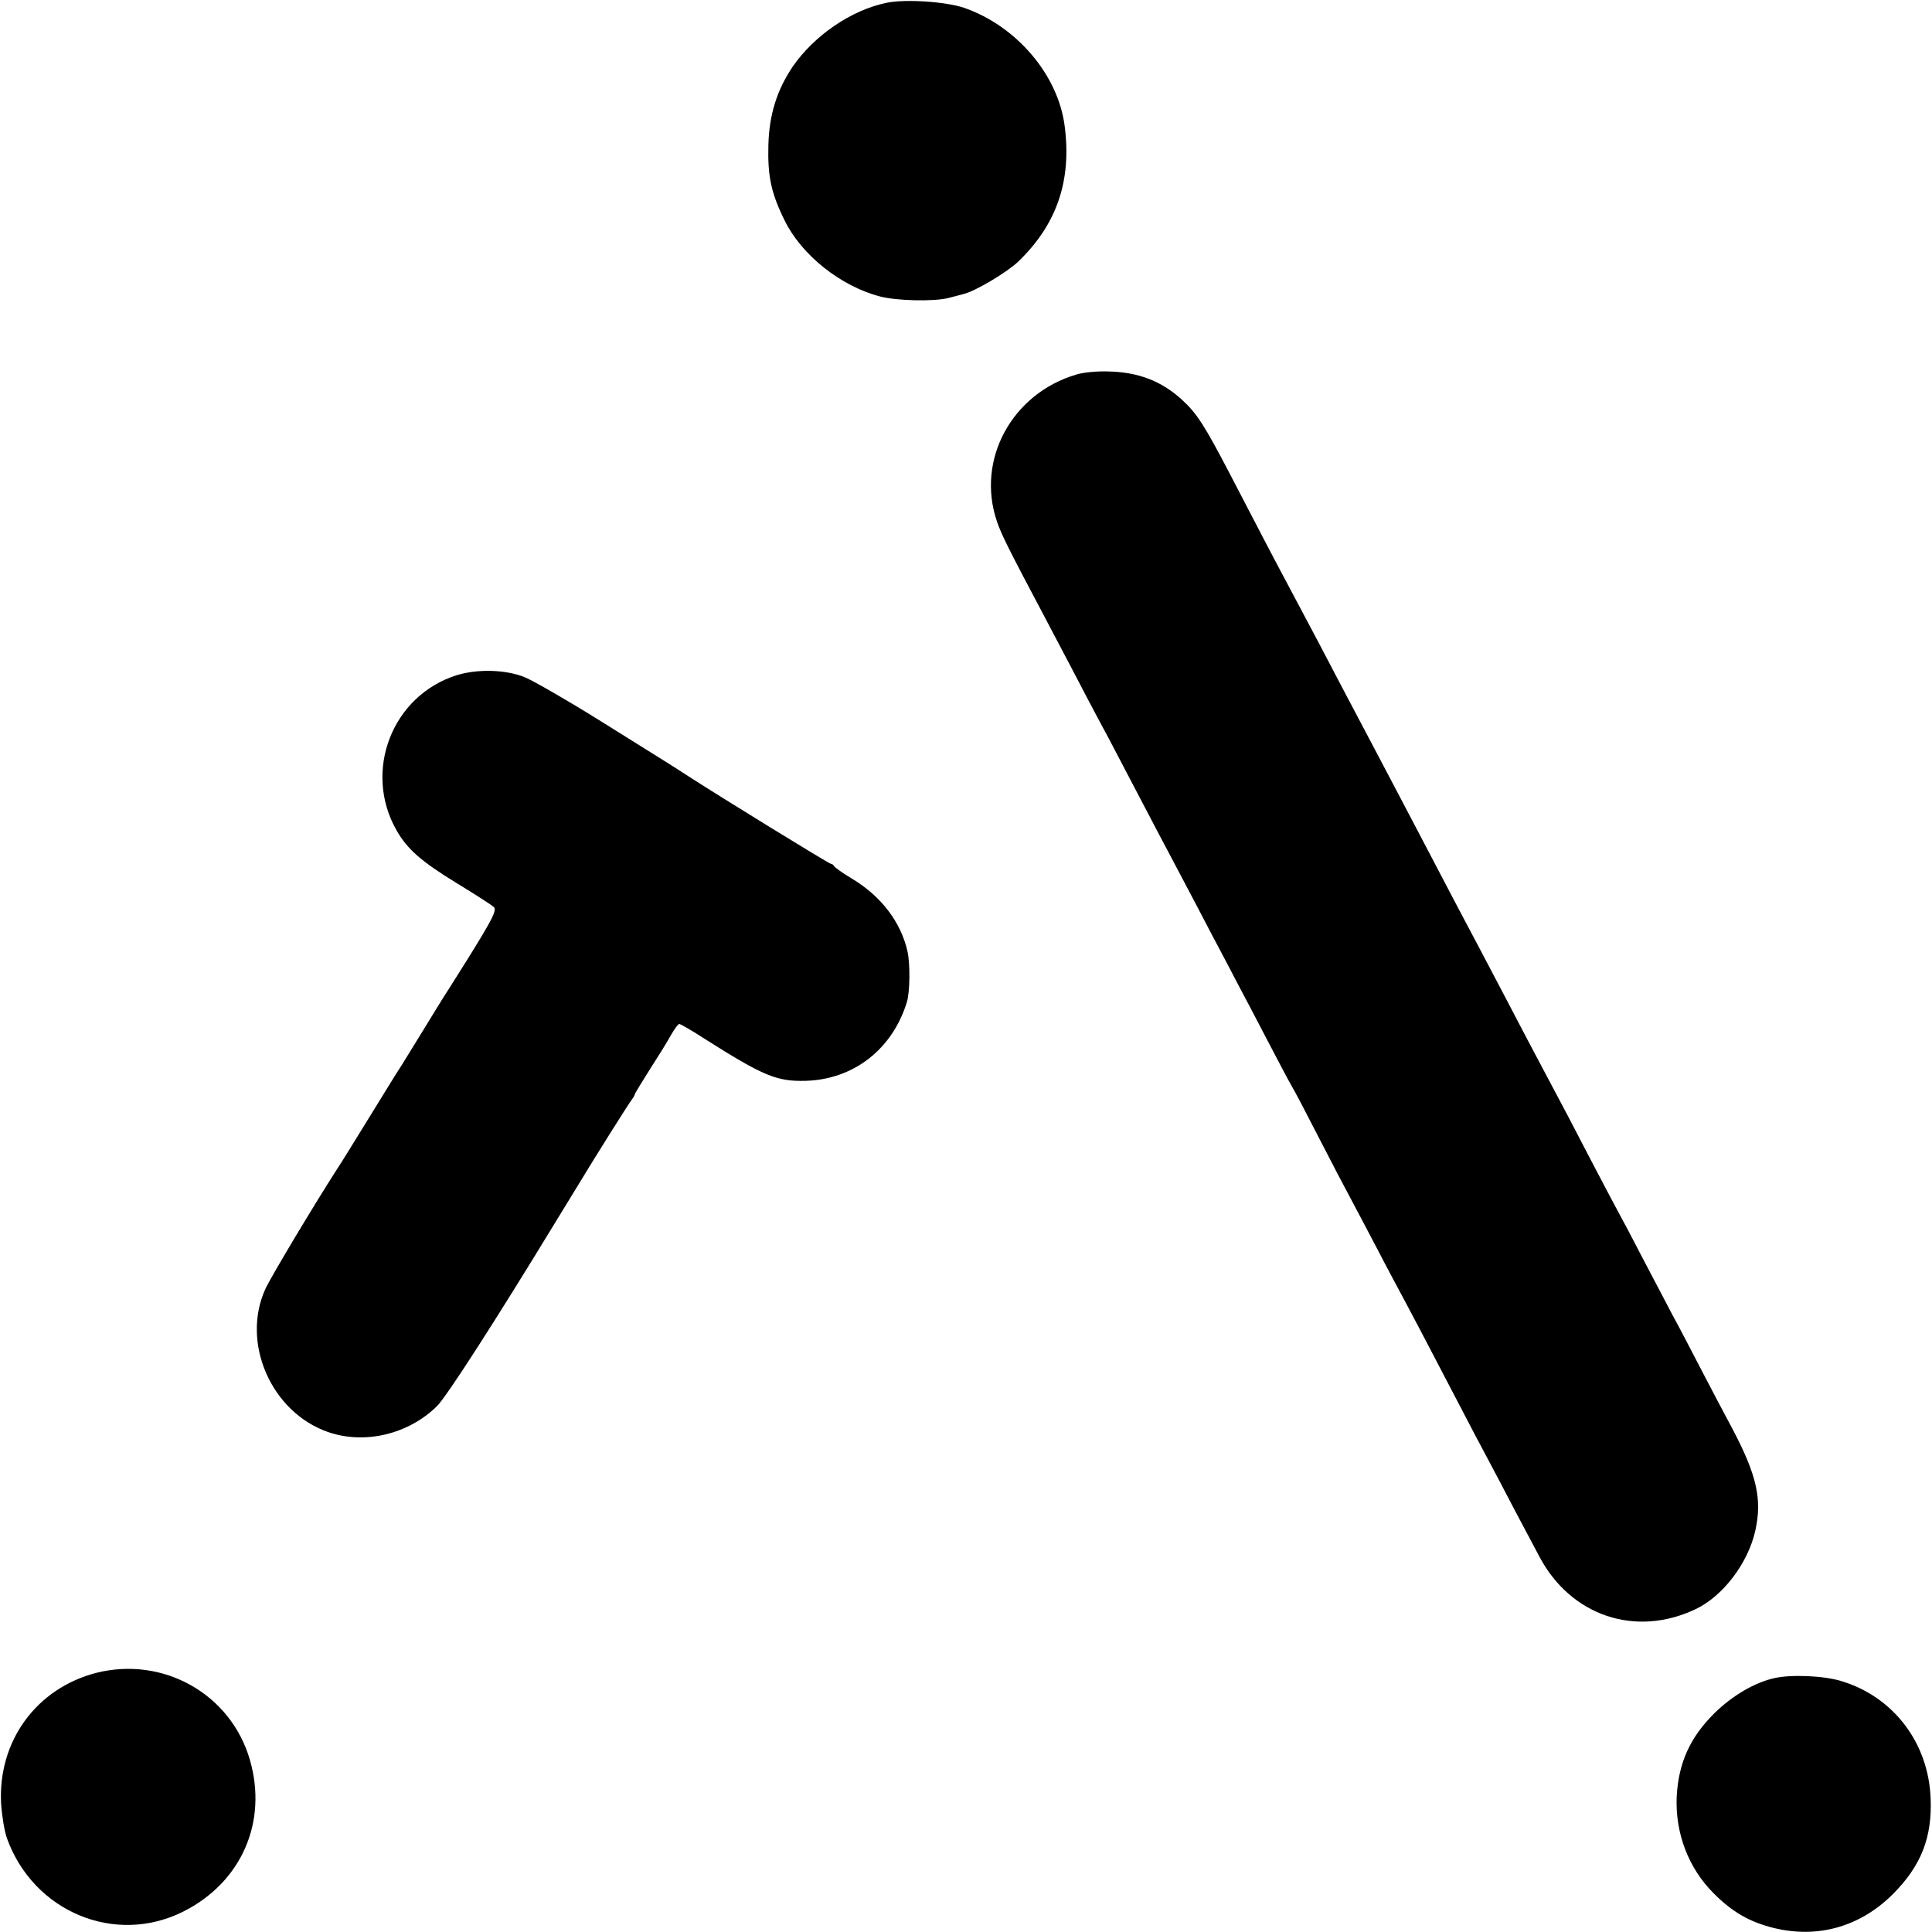
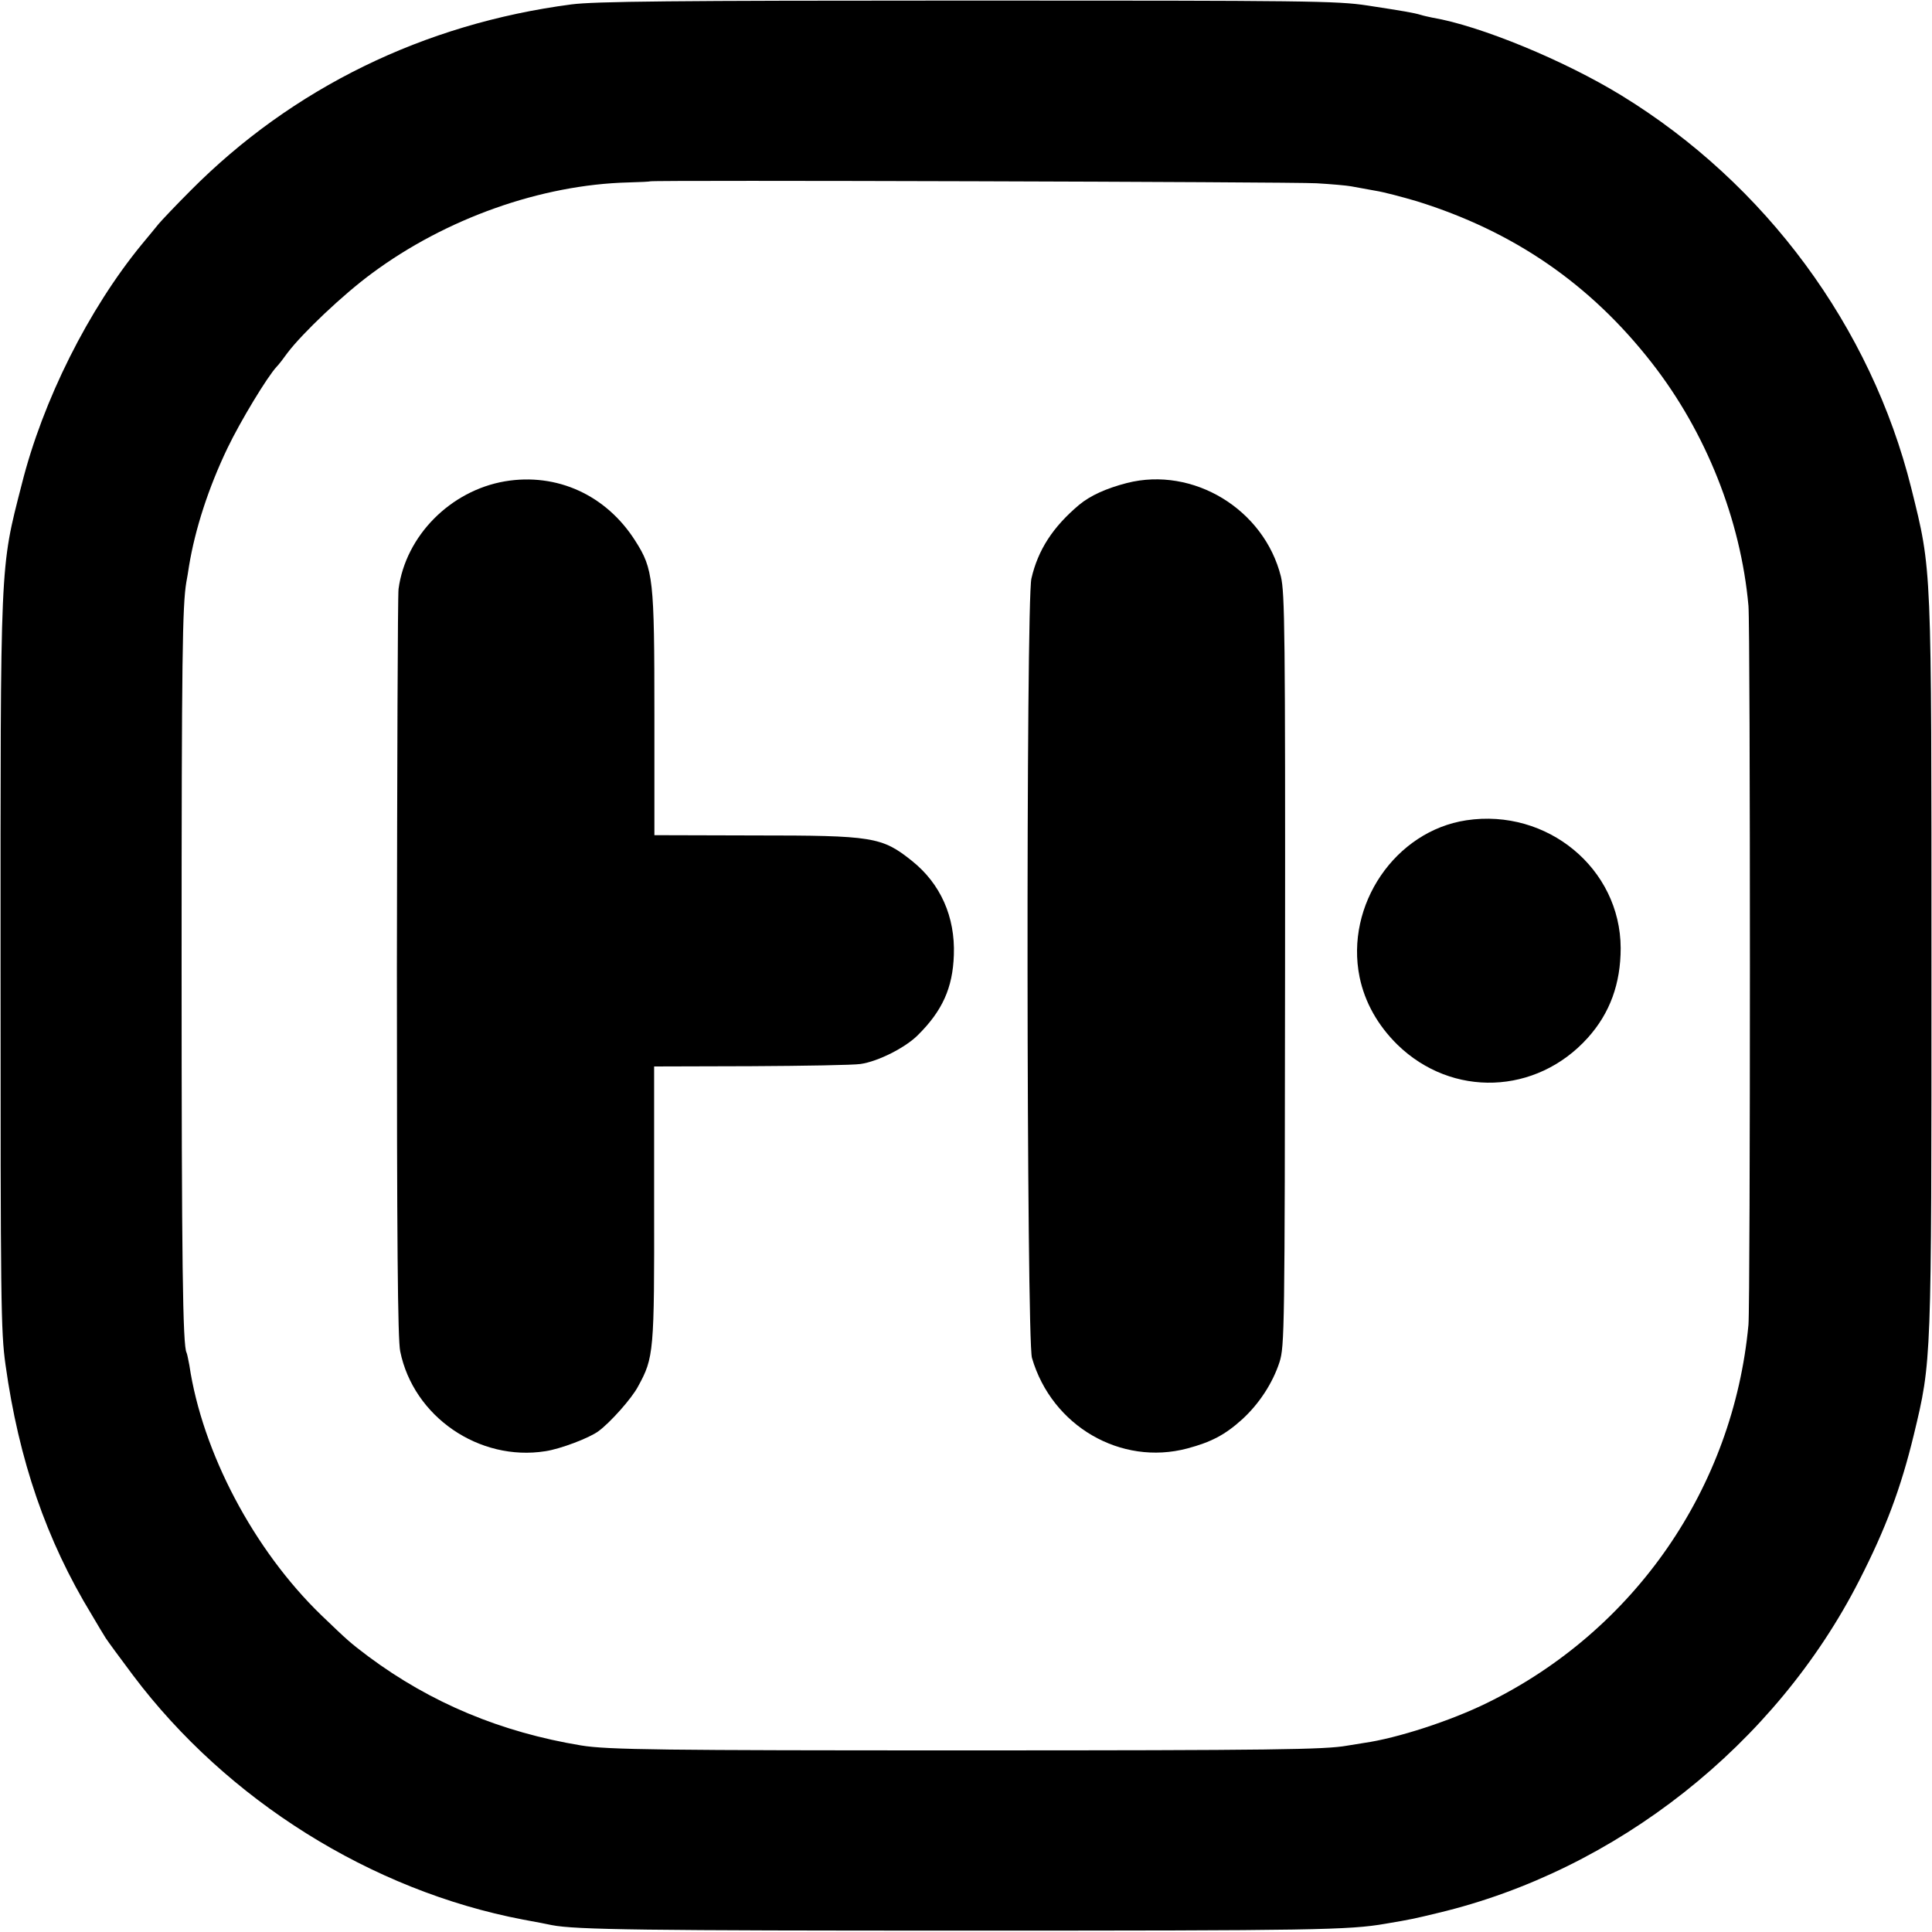
<svg xmlns="http://www.w3.org/2000/svg" version="1.0" width="700pt" height="700pt" viewBox="0 0 700 700" preserveAspectRatio="xMidYMid meet">
  <g transform="translate(0,700) scale(0.1,-0.1)" fill="#000000" stroke="none">
-     <path d="M3213 6990 c-128 -26 -263 -118 -342 -233 -56 -84 -84 -172 -87 -282 -3 -114 10 -175 59 -274 61 -125 203 -238 345 -275 60 -16 194 -19 247 -6 22 6 48 12 57 15 40 9 156 78 196 116 142 136 196 296 169 496 -25 183 -174 358 -362 424 -65 23 -213 33 -282 19z" />
-     <path d="M3900 5643 c-234 -69 -364 -309 -288 -532 16 -47 40 -96 178 -356 20 -38 65 -124 100 -190 34 -66 79 -151 100 -190 21 -38 63 -119 95 -180 88 -168 153 -292 200 -380 23 -44 71 -134 105 -200 35 -66 80 -151 100 -190 20 -38 68 -128 105 -200 37 -71 75 -143 85 -160 10 -16 55 -102 100 -190 45 -88 97 -187 115 -220 18 -33 60 -114 95 -180 34 -66 75 -142 90 -170 26 -48 75 -141 210 -400 34 -66 79 -151 100 -190 20 -38 66 -124 100 -190 35 -66 74 -140 87 -164 114 -216 349 -295 567 -191 99 47 190 167 216 285 25 113 5 201 -83 368 -30 56 -83 156 -117 222 -34 66 -79 152 -100 190 -20 39 -68 129 -105 200 -37 72 -80 153 -95 180 -15 28 -58 109 -95 180 -63 122 -93 179 -200 380 -23 44 -71 134 -105 200 -35 66 -80 152 -100 190 -44 82 -112 212 -200 380 -68 130 -122 232 -192 365 -25 47 -71 135 -103 195 -58 111 -112 214 -190 360 -53 99 -119 225 -220 420 -92 176 -119 218 -174 268 -73 66 -155 98 -261 101 -41 2 -95 -3 -120 -11z" />
-     <path d="M1656 4554 c-235 -73 -342 -348 -219 -563 39 -68 89 -112 218 -191 66 -40 126 -79 134 -86 14 -13 -9 -54 -164 -299 -18 -27 -58 -93 -90 -145 -32 -52 -68 -111 -80 -130 -13 -19 -64 -102 -115 -185 -51 -82 -102 -166 -115 -185 -84 -130 -242 -394 -263 -439 -90 -196 21 -449 228 -520 132 -45 289 -8 393 94 34 33 213 311 432 671 11 18 39 64 63 103 84 139 202 326 212 338 5 7 10 15 10 18 0 3 24 42 53 88 29 45 64 101 77 125 13 23 27 42 31 42 4 0 43 -22 86 -50 219 -139 267 -159 373 -156 173 5 314 115 366 286 11 37 12 138 2 183 -24 106 -95 200 -202 264 -34 20 -62 41 -64 45 -2 4 -7 8 -11 8 -7 0 -400 242 -516 317 -48 31 -50 33 -323 203 -117 73 -239 143 -270 156 -68 28 -170 31 -246 8z" />
-     <path d="M349 939 c-217 -56 -357 -247 -345 -474 3 -44 12 -100 21 -125 96 -267 392 -390 639 -266 211 106 307 325 241 551 -69 237 -313 375 -556 314z" />
-     <path d="M6425 919 c-71 -17 -148 -63 -211 -124 -90 -88 -132 -181 -139 -303 -6 -133 42 -260 134 -352 68 -68 129 -103 216 -125 161 -40 316 4 435 124 101 102 141 204 135 346 -8 201 -135 367 -323 424 -64 20 -186 25 -247 10z" />
+     <path d="M2070 6984 c-534 -70 -1011 -303 -1380 -675 -52 -52 -104 -107 -115 -120 -11 -13 -38 -47 -61 -74 -193 -235 -359 -566 -435 -869 -80 -312 -77 -262 -77 -1751 0 -1215 1 -1319 18 -1440 48 -345 148 -636 312 -905 21 -36 44 -74 51 -85 7 -11 51 -71 99 -135 340 -452 863 -780 1413 -885 44 -8 91 -17 104 -20 86 -17 338 -20 1511 -20 1249 0 1379 2 1510 25 95 16 103 18 190 39 646 154 1223 609 1527 1206 95 186 150 332 197 526 65 270 64 258 64 1699 0 1468 2 1428 -73 1731 -146 585 -528 1103 -1050 1423 -207 127 -513 253 -685 282 -14 3 -33 7 -42 10 -27 8 -63 14 -193 34 -111 17 -219 18 -1450 18 -1070 0 -1351 -3 -1435 -14z m2700 -648 c52 -3 109 -8 125 -11 17 -3 56 -10 88 -16 32 -5 99 -23 150 -38 351 -109 629 -300 852 -586 196 -251 322 -568 350 -880 7 -83 7 -2525 0 -2605 -55 -590 -412 -1108 -947 -1370 -132 -65 -326 -128 -446 -145 -20 -3 -48 -8 -62 -10 -78 -14 -265 -17 -1375 -17 -1105 0 -1304 2 -1400 18 -290 48 -544 154 -770 322 -69 52 -75 58 -171 150 -245 237 -431 590 -478 906 -4 21 -8 41 -10 45 -14 23 -18 330 -18 1416 0 1109 3 1290 17 1375 3 14 7 41 10 60 22 133 70 282 139 426 47 98 145 260 179 296 7 7 24 29 39 50 54 71 201 211 306 288 267 198 612 321 929 329 43 1 78 3 79 4 5 5 2331 -2 2414 -7z" />
+     <path d="M1829 5256 c-197 -34 -359 -197 -385 -390 -3 -23 -5 -640 -6 -1372 0 -995 3 -1346 12 -1390 48 -237 286 -400 526 -362 54 8 160 48 193 73 42 31 120 118 143 162 57 104 59 123 58 664 l0 495 351 1 c192 1 371 4 397 8 63 9 162 59 207 104 89 88 127 171 131 291 5 138 -48 258 -152 341 -109 87 -141 92 -569 92 l-364 1 0 438 c0 491 -4 526 -69 628 -105 166 -284 248 -473 216z" />
+     <path d="M4083 5250 c-77 -20 -133 -46 -173 -79 -95 -80 -149 -163 -173 -267 -20 -85 -18 -2756 2 -2824 72 -247 322 -392 563 -328 86 23 136 49 197 104 62 56 112 132 137 209 18 58 19 110 20 1420 1 1227 -1 1366 -15 1426 -61 244 -318 400 -558 339z" />
+     <path d="M5313 4028 c-258 -39 -440 -307 -387 -568 19 -92 66 -175 137 -245 198 -193 504 -182 690 25 80 89 119 196 119 325 -1 288 -266 507 -559 463z" />
  </g>
</svg>
